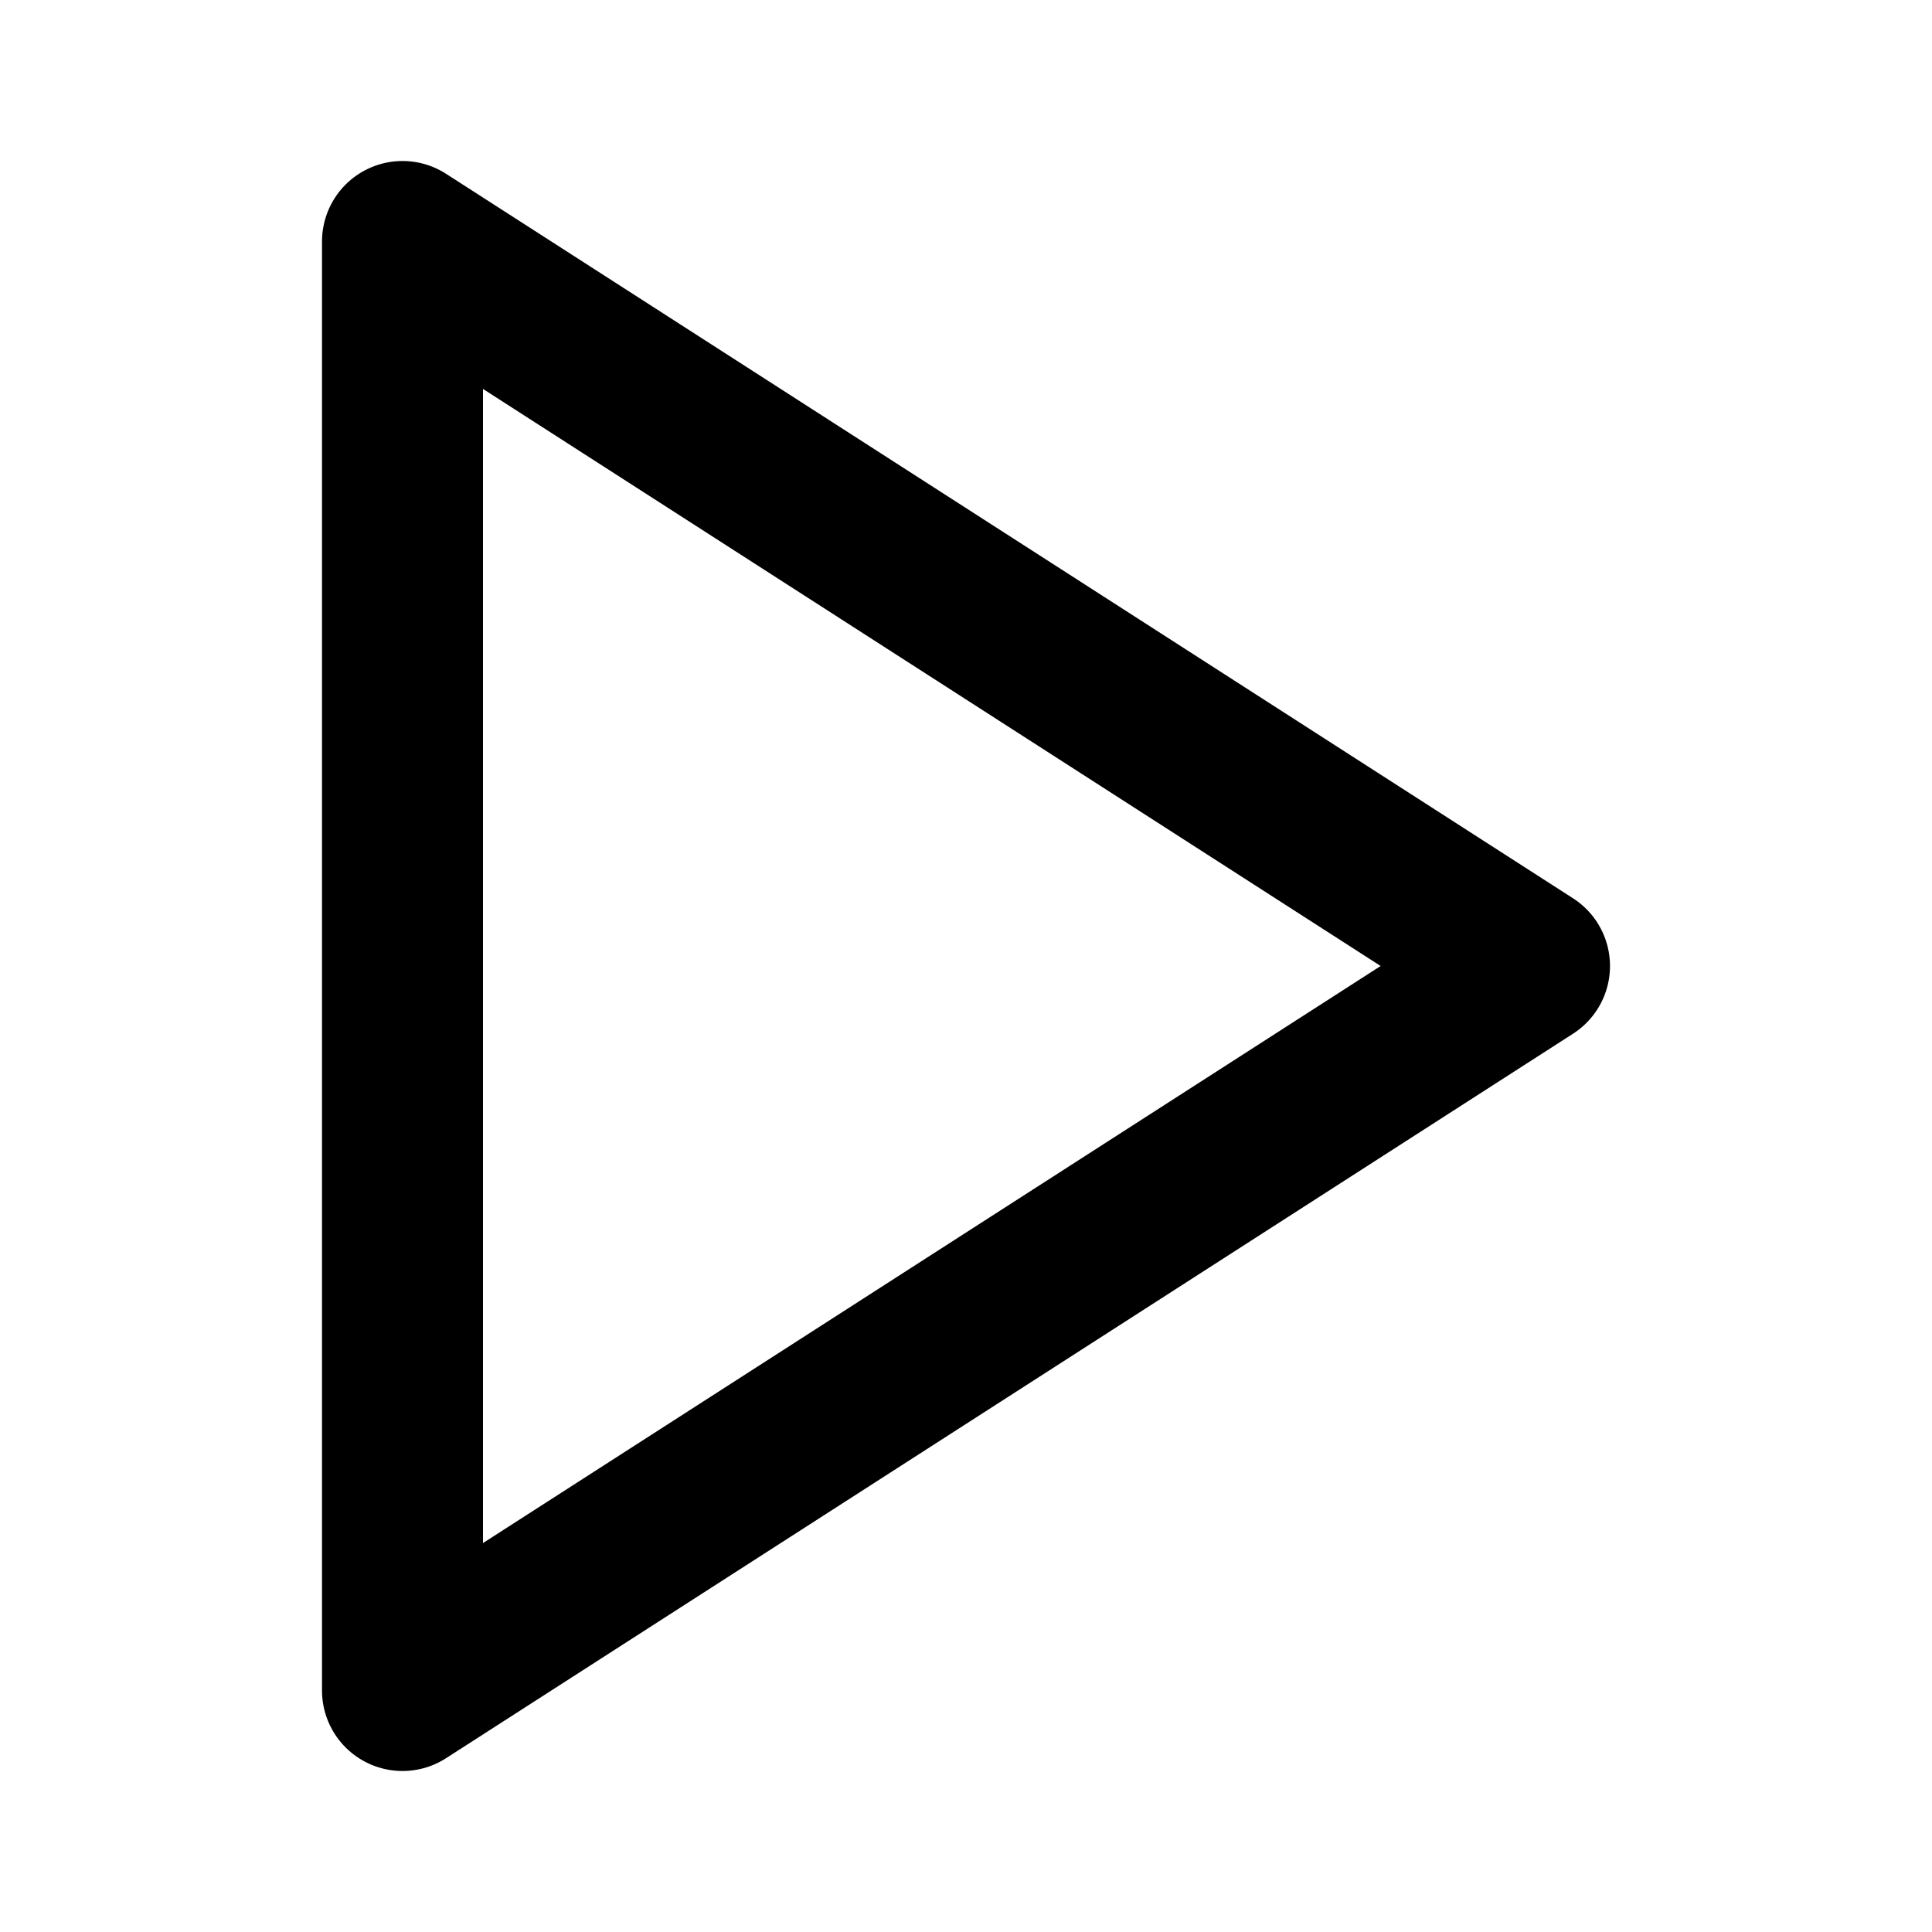
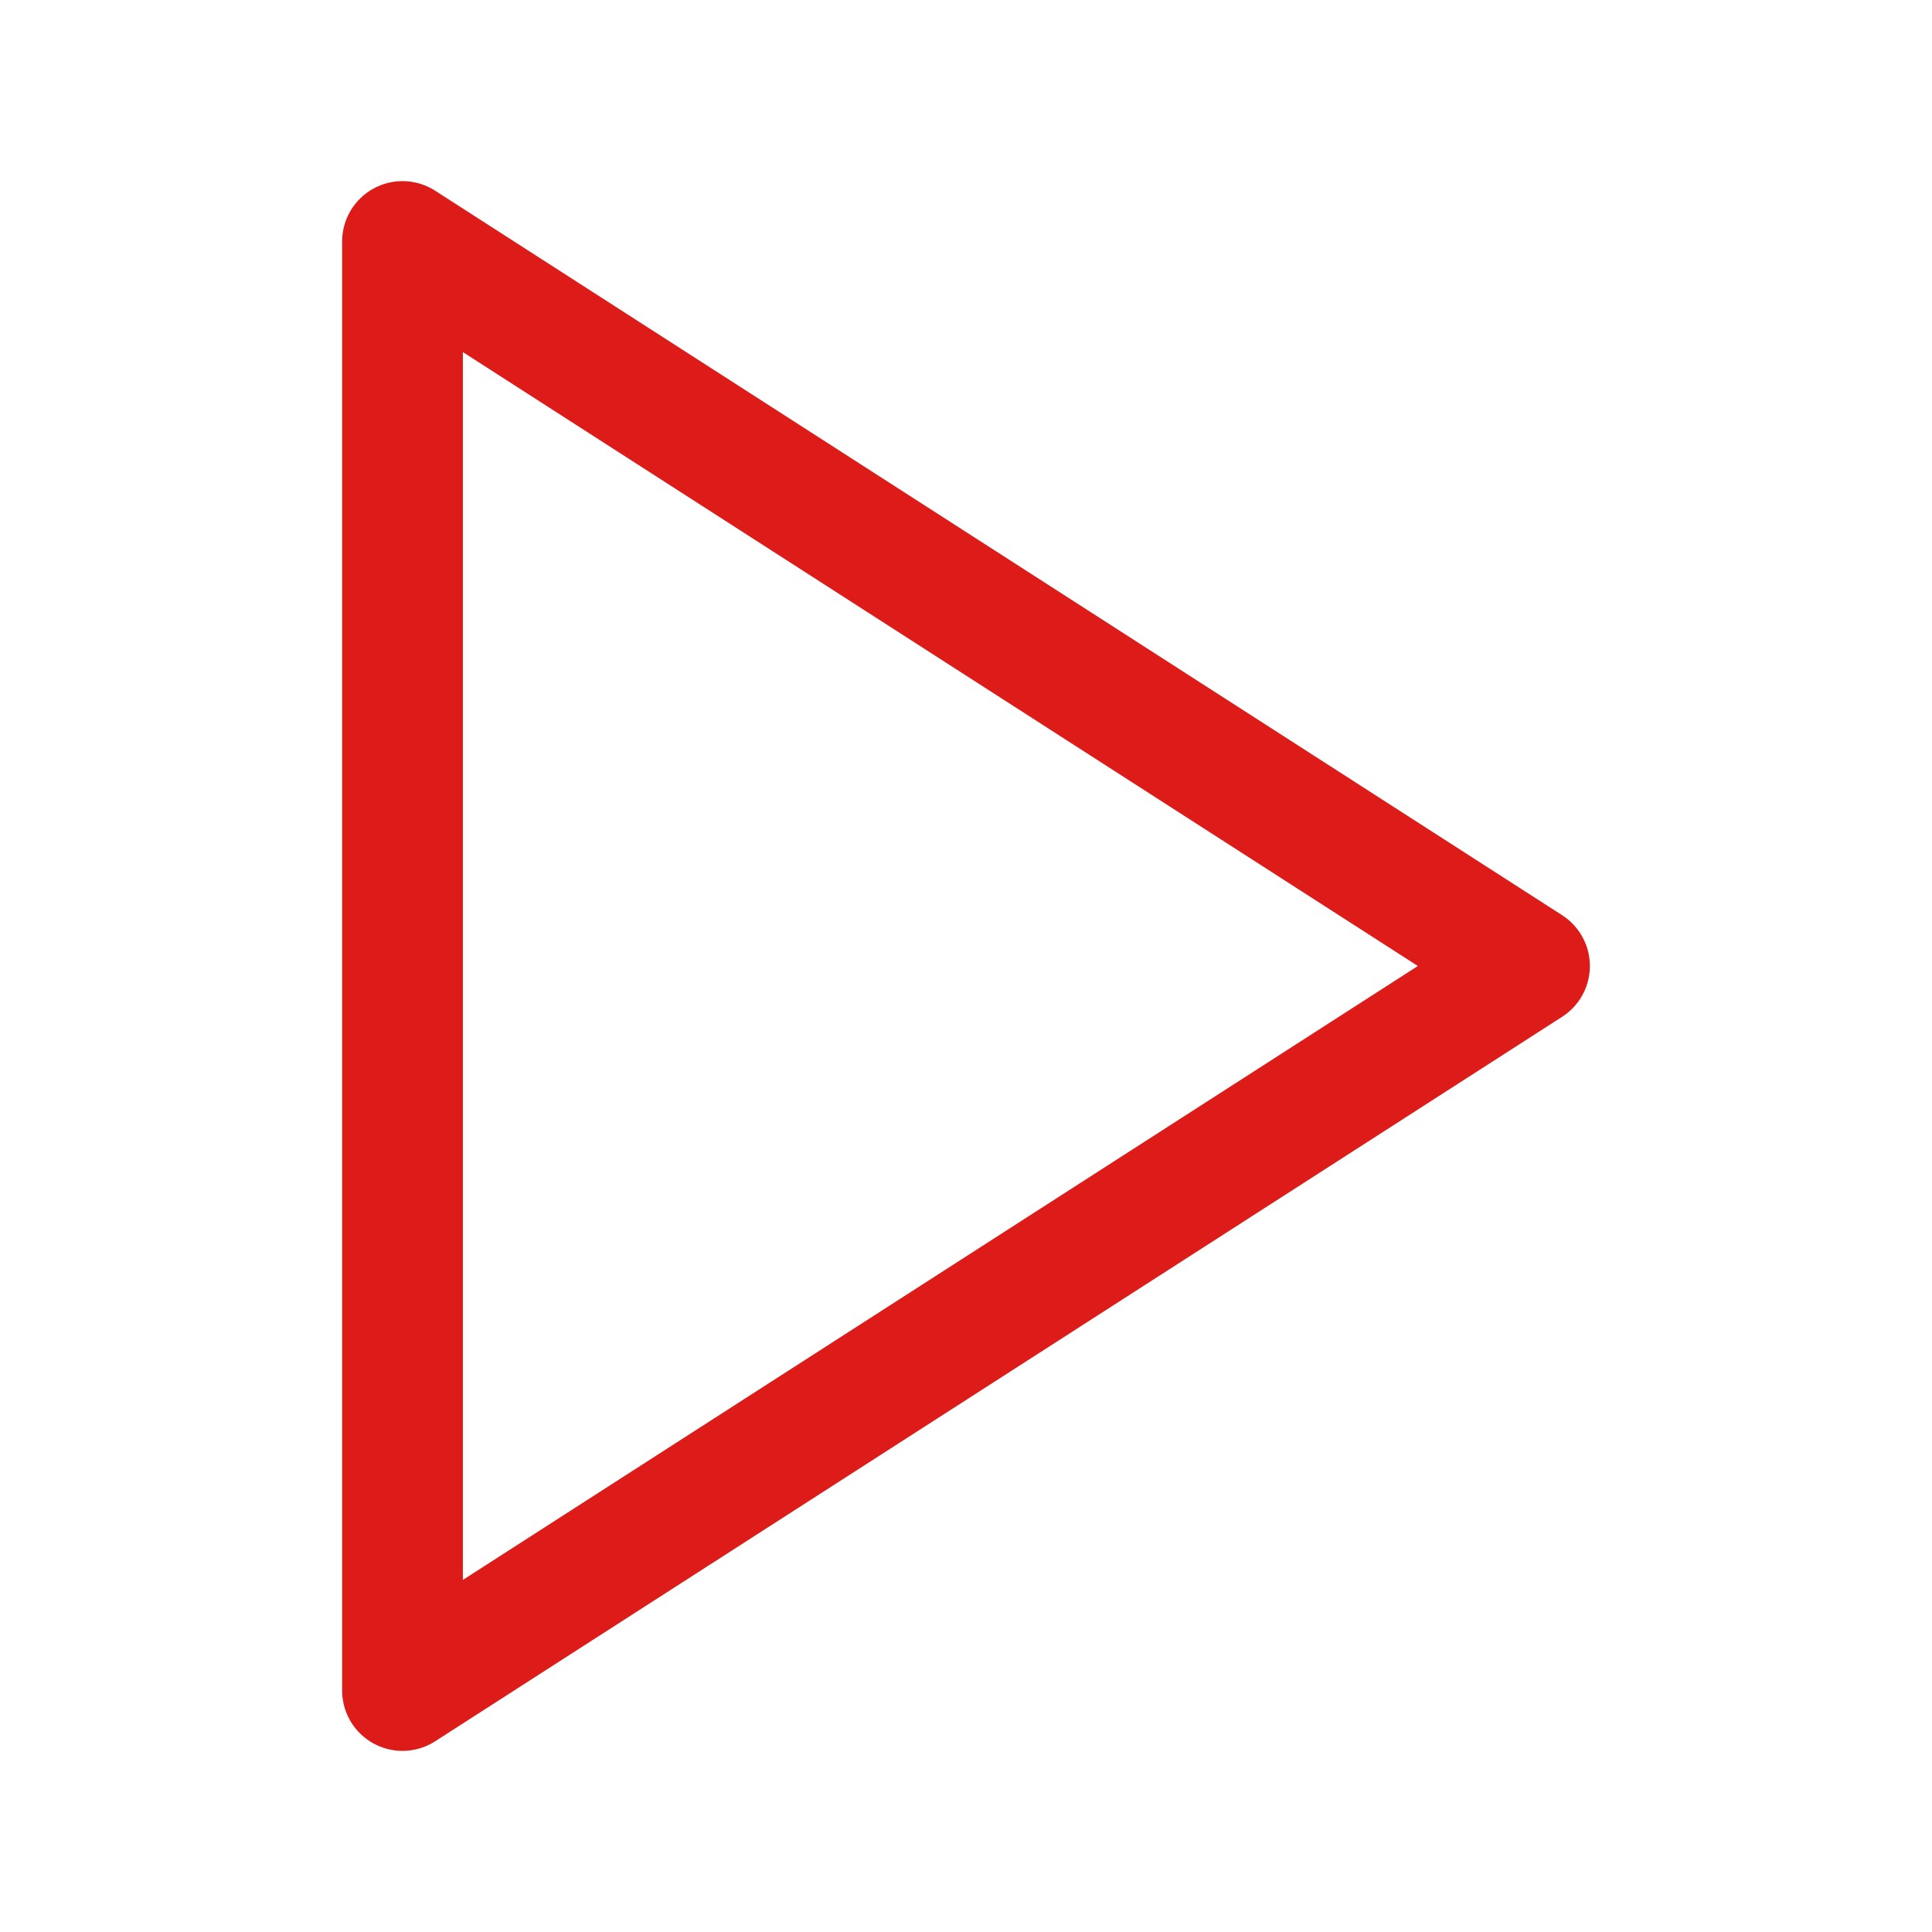
- <svg xmlns="http://www.w3.org/2000/svg" width="100" height="100" viewBox="0 0 24 24" fill="none" stroke="Black" stroke-width="2" stroke-linecap="round" stroke-linejoin="round" class="feather feather-play">
+ <svg xmlns="http://www.w3.org/2000/svg" width="100" height="100" viewBox="0 0 24 24" fill="none" stroke="#DD1C1A" stroke-width="1.5" stroke-linecap="round" stroke-linejoin="round" class="feather feather-play">
  <polygon points="5 3 19 12 5 21 5 3" />
</svg>
